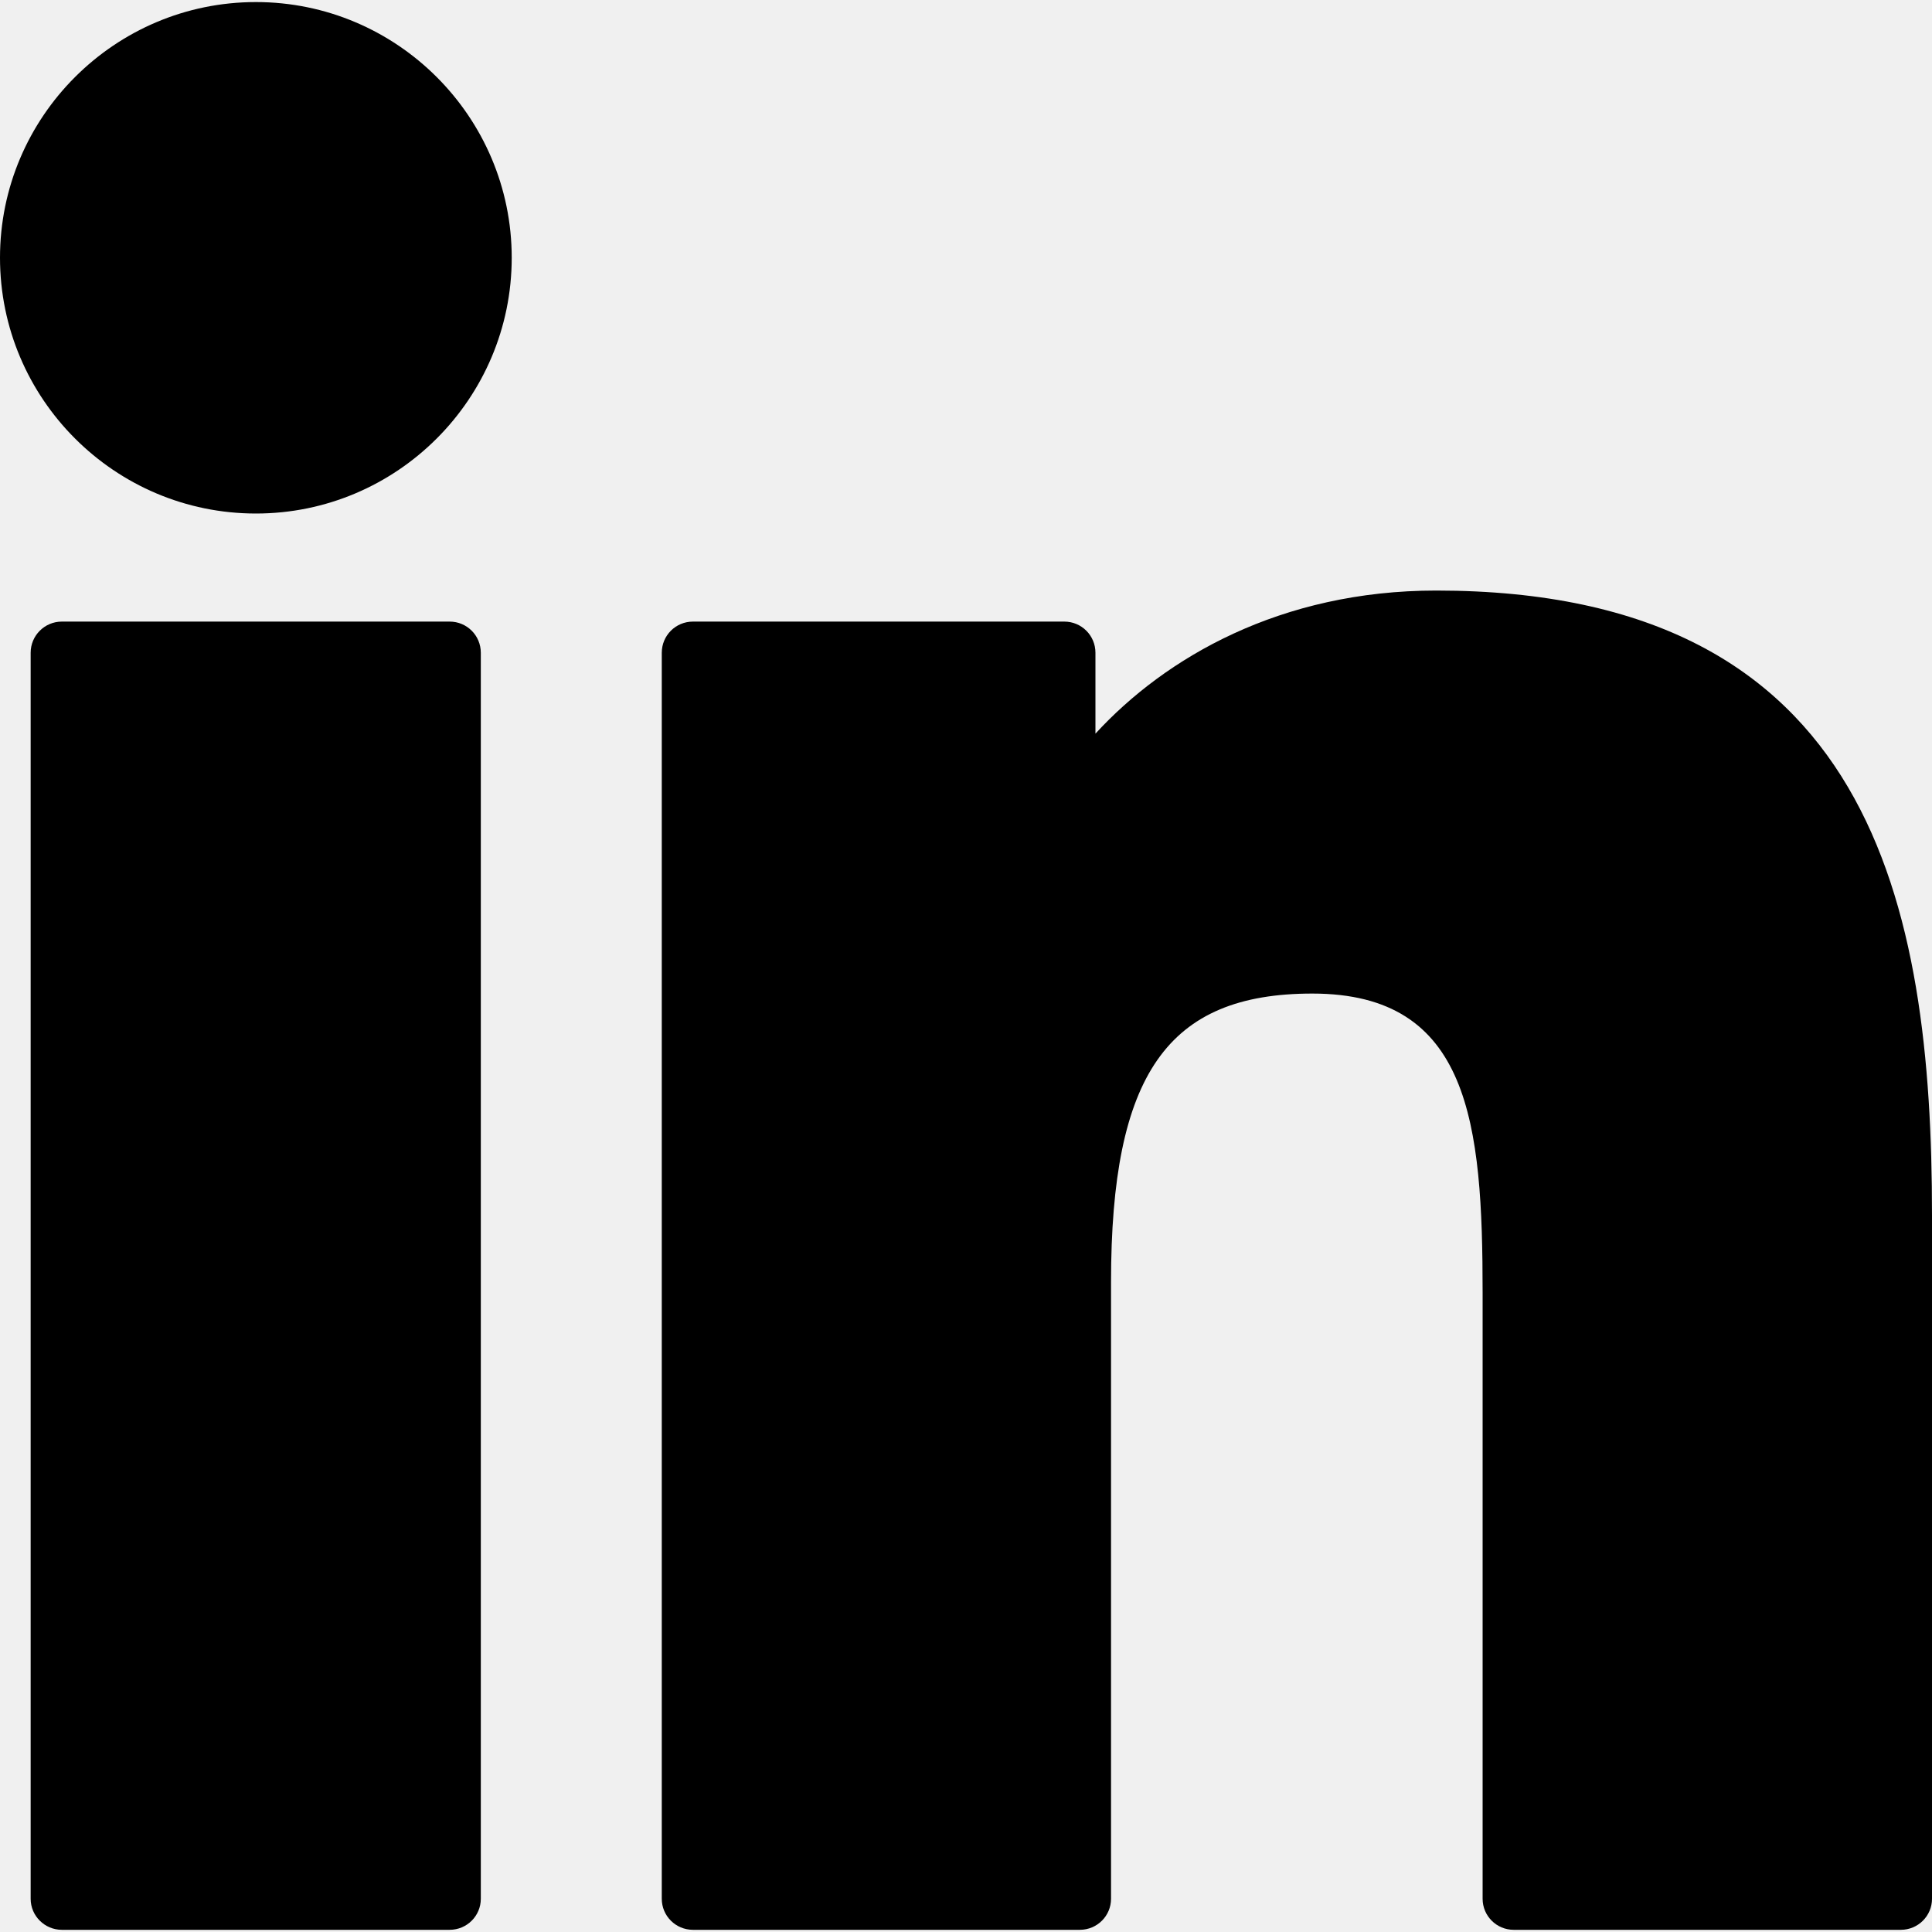
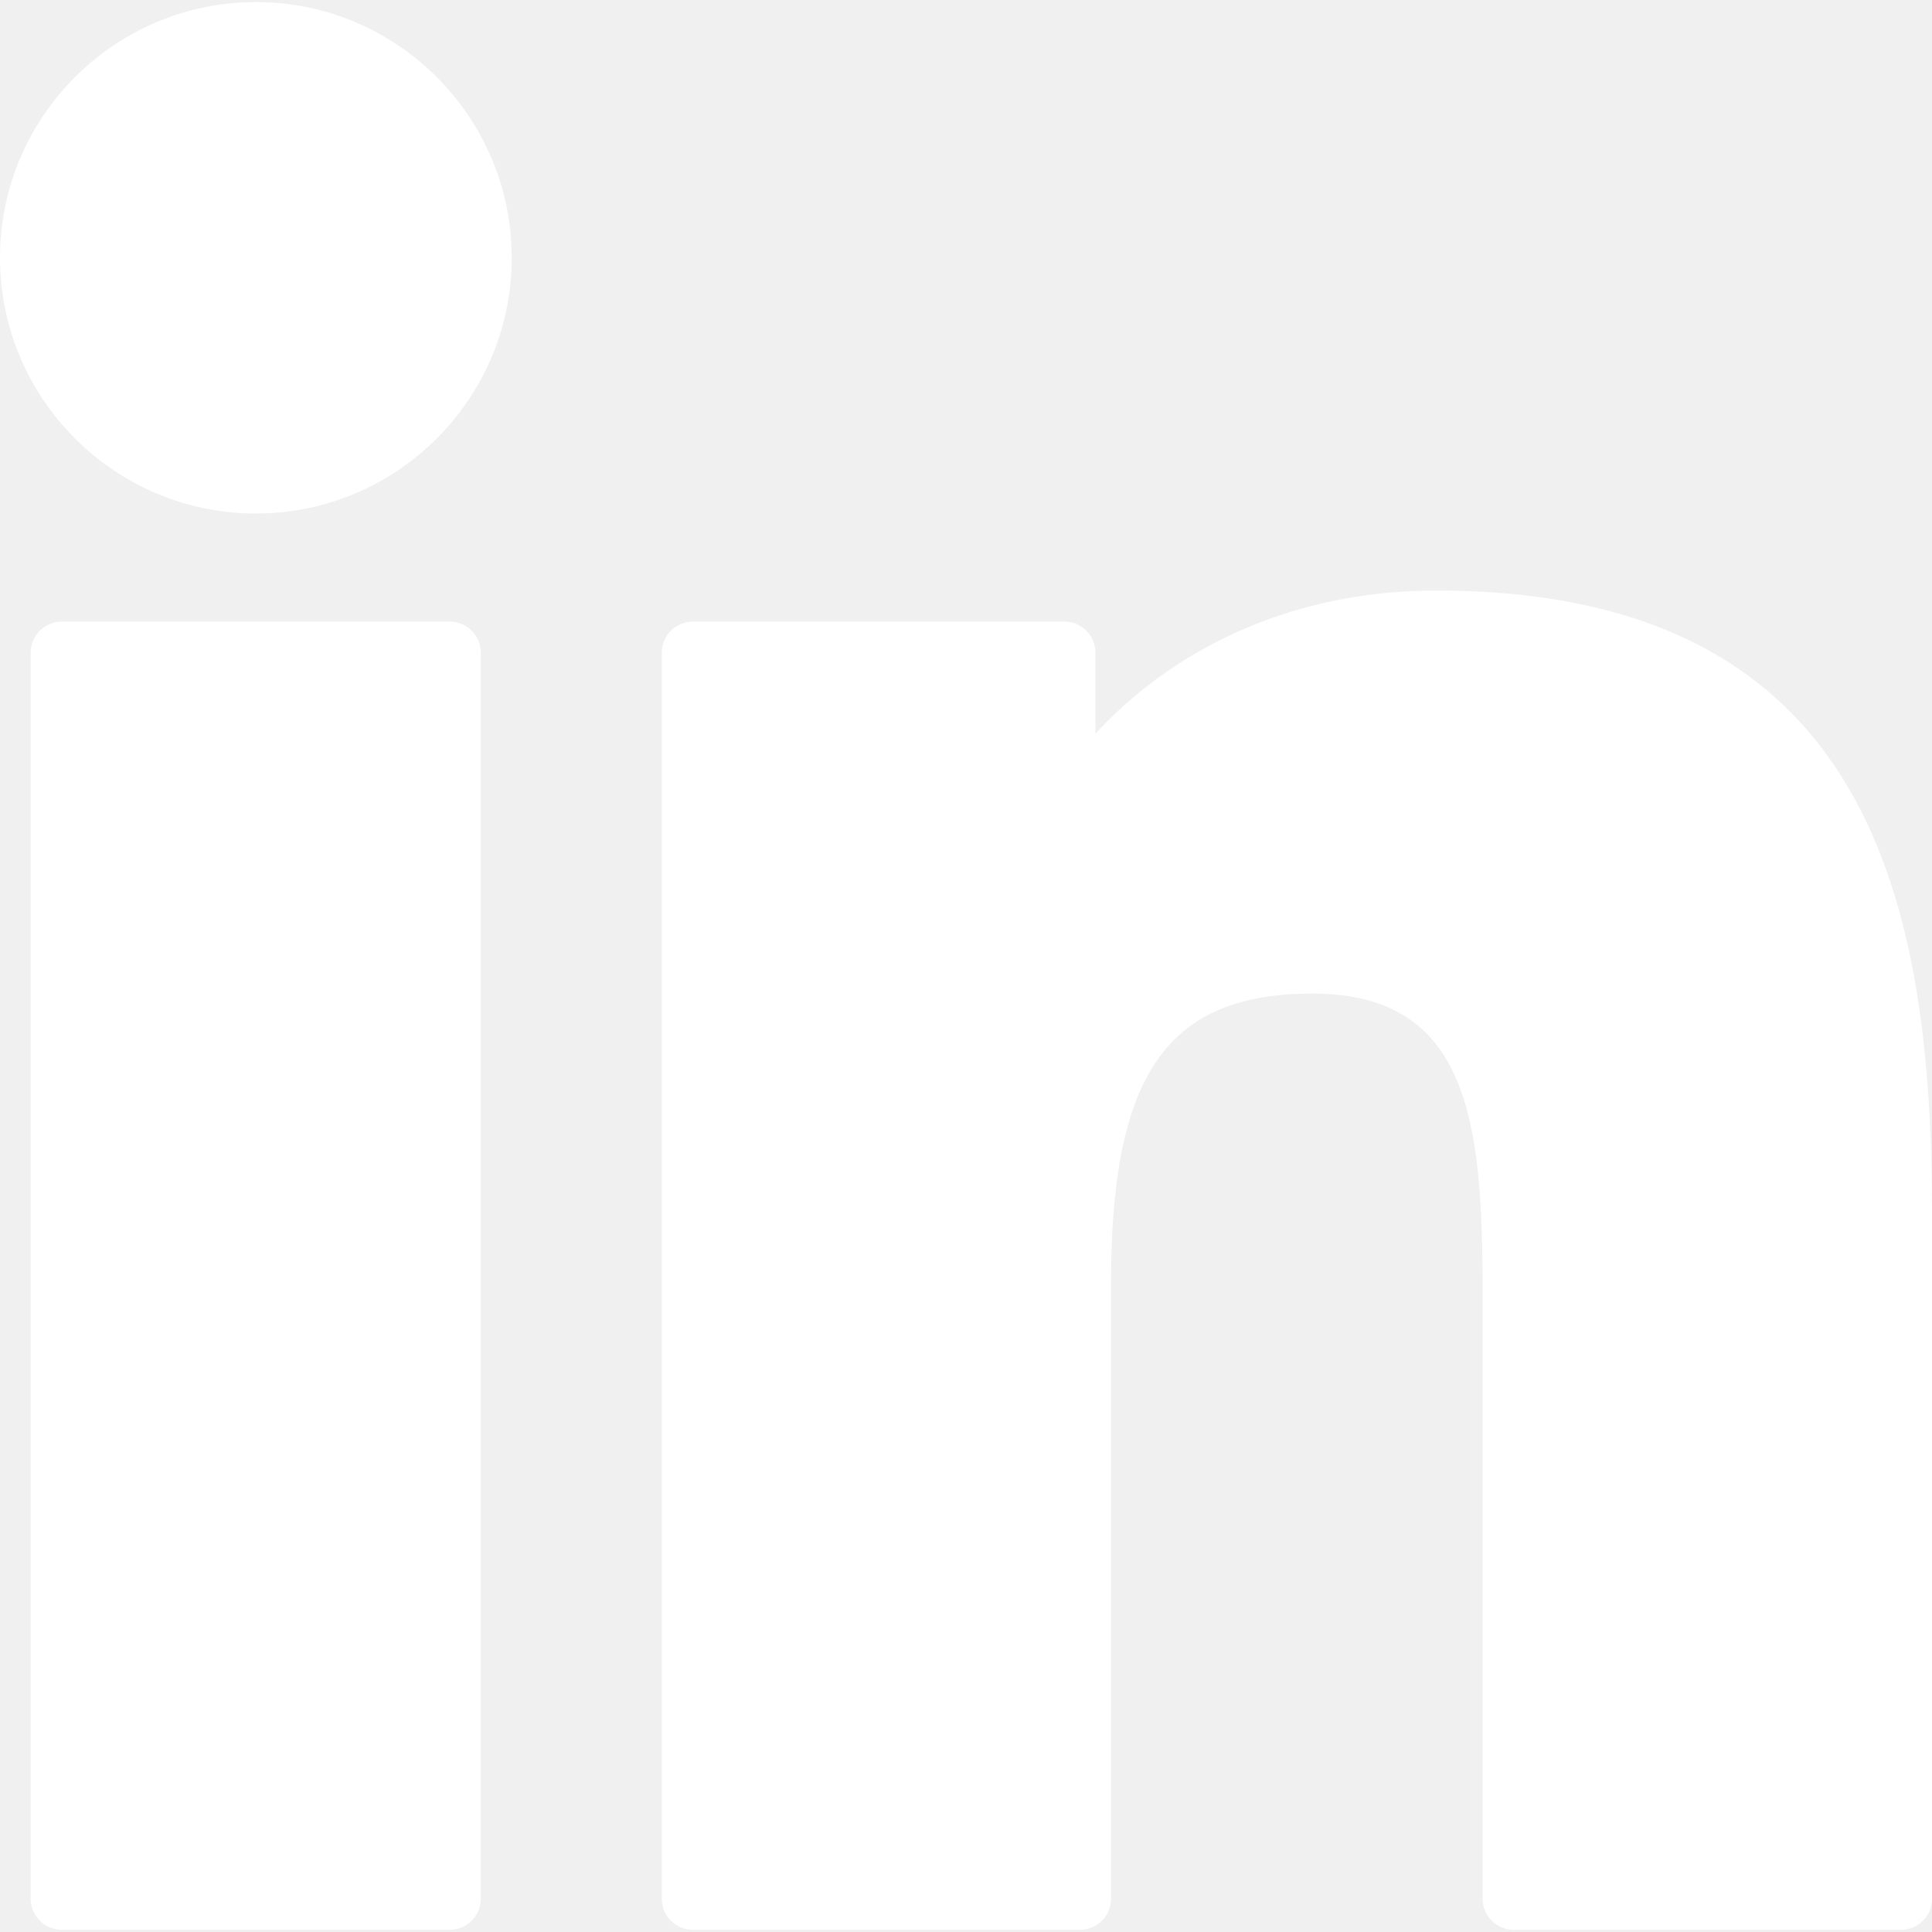
<svg xmlns="http://www.w3.org/2000/svg" width="15" height="15" viewBox="0 0 15 15" fill="none">
  <g clip-path="url(#clip0_11739_414)">
-     <path d="M3.491 4.826H0.48C0.347 4.826 0.238 4.934 0.238 5.068V14.742C0.238 14.875 0.347 14.983 0.48 14.983H3.491C3.625 14.983 3.733 14.875 3.733 14.742V5.068C3.733 4.934 3.625 4.826 3.491 4.826Z" fill="black" />
-     <path d="M1.987 0.016C0.891 0.016 0 0.907 0 2.001C0 3.096 0.891 3.987 1.987 3.987C3.082 3.987 3.973 3.096 3.973 2.001C3.973 0.907 3.082 0.016 1.987 0.016Z" fill="black" />
-     <path d="M11.151 4.585C9.942 4.585 9.048 5.105 8.505 5.696V5.068C8.505 4.934 8.397 4.826 8.263 4.826H5.38C5.246 4.826 5.138 4.934 5.138 5.068V14.742C5.138 14.875 5.246 14.983 5.38 14.983H8.384C8.518 14.983 8.626 14.875 8.626 14.742V9.955C8.626 8.342 9.064 7.714 10.189 7.714C11.413 7.714 11.511 8.721 11.511 10.038V14.742C11.511 14.875 11.619 14.983 11.752 14.983H14.758C14.892 14.983 15 14.875 15 14.742V9.435C15 7.037 14.543 4.585 11.151 4.585Z" fill="black" />
+     <path d="M3.491 4.826H0.48C0.347 4.826 0.238 4.934 0.238 5.068V14.742C0.238 14.875 0.347 14.983 0.48 14.983H3.491C3.625 14.983 3.733 14.875 3.733 14.742V5.068C3.733 4.934 3.625 4.826 3.491 4.826Z" fill="#ffffff" />
+     <path d="M1.987 0.016C0.891 0.016 0 0.907 0 2.001C0 3.096 0.891 3.987 1.987 3.987C3.082 3.987 3.973 3.096 3.973 2.001C3.973 0.907 3.082 0.016 1.987 0.016Z" fill="#ffffff" />
+     <path d="M11.151 4.585C9.942 4.585 9.048 5.105 8.505 5.696V5.068C8.505 4.934 8.397 4.826 8.263 4.826H5.38C5.246 4.826 5.138 4.934 5.138 5.068V14.742C5.138 14.875 5.246 14.983 5.38 14.983H8.384C8.518 14.983 8.626 14.875 8.626 14.742V9.955C8.626 8.342 9.064 7.714 10.189 7.714C11.413 7.714 11.511 8.721 11.511 10.038V14.742C11.511 14.875 11.619 14.983 11.752 14.983H14.758C14.892 14.983 15 14.875 15 14.742V9.435C15 7.037 14.543 4.585 11.151 4.585Z" fill="#ffffff" />
  </g>
  <defs>
    <clipPath id="clip0_11739_414">
      <rect width="15" height="15" fill="white" />
    </clipPath>
  </defs>
</svg>
